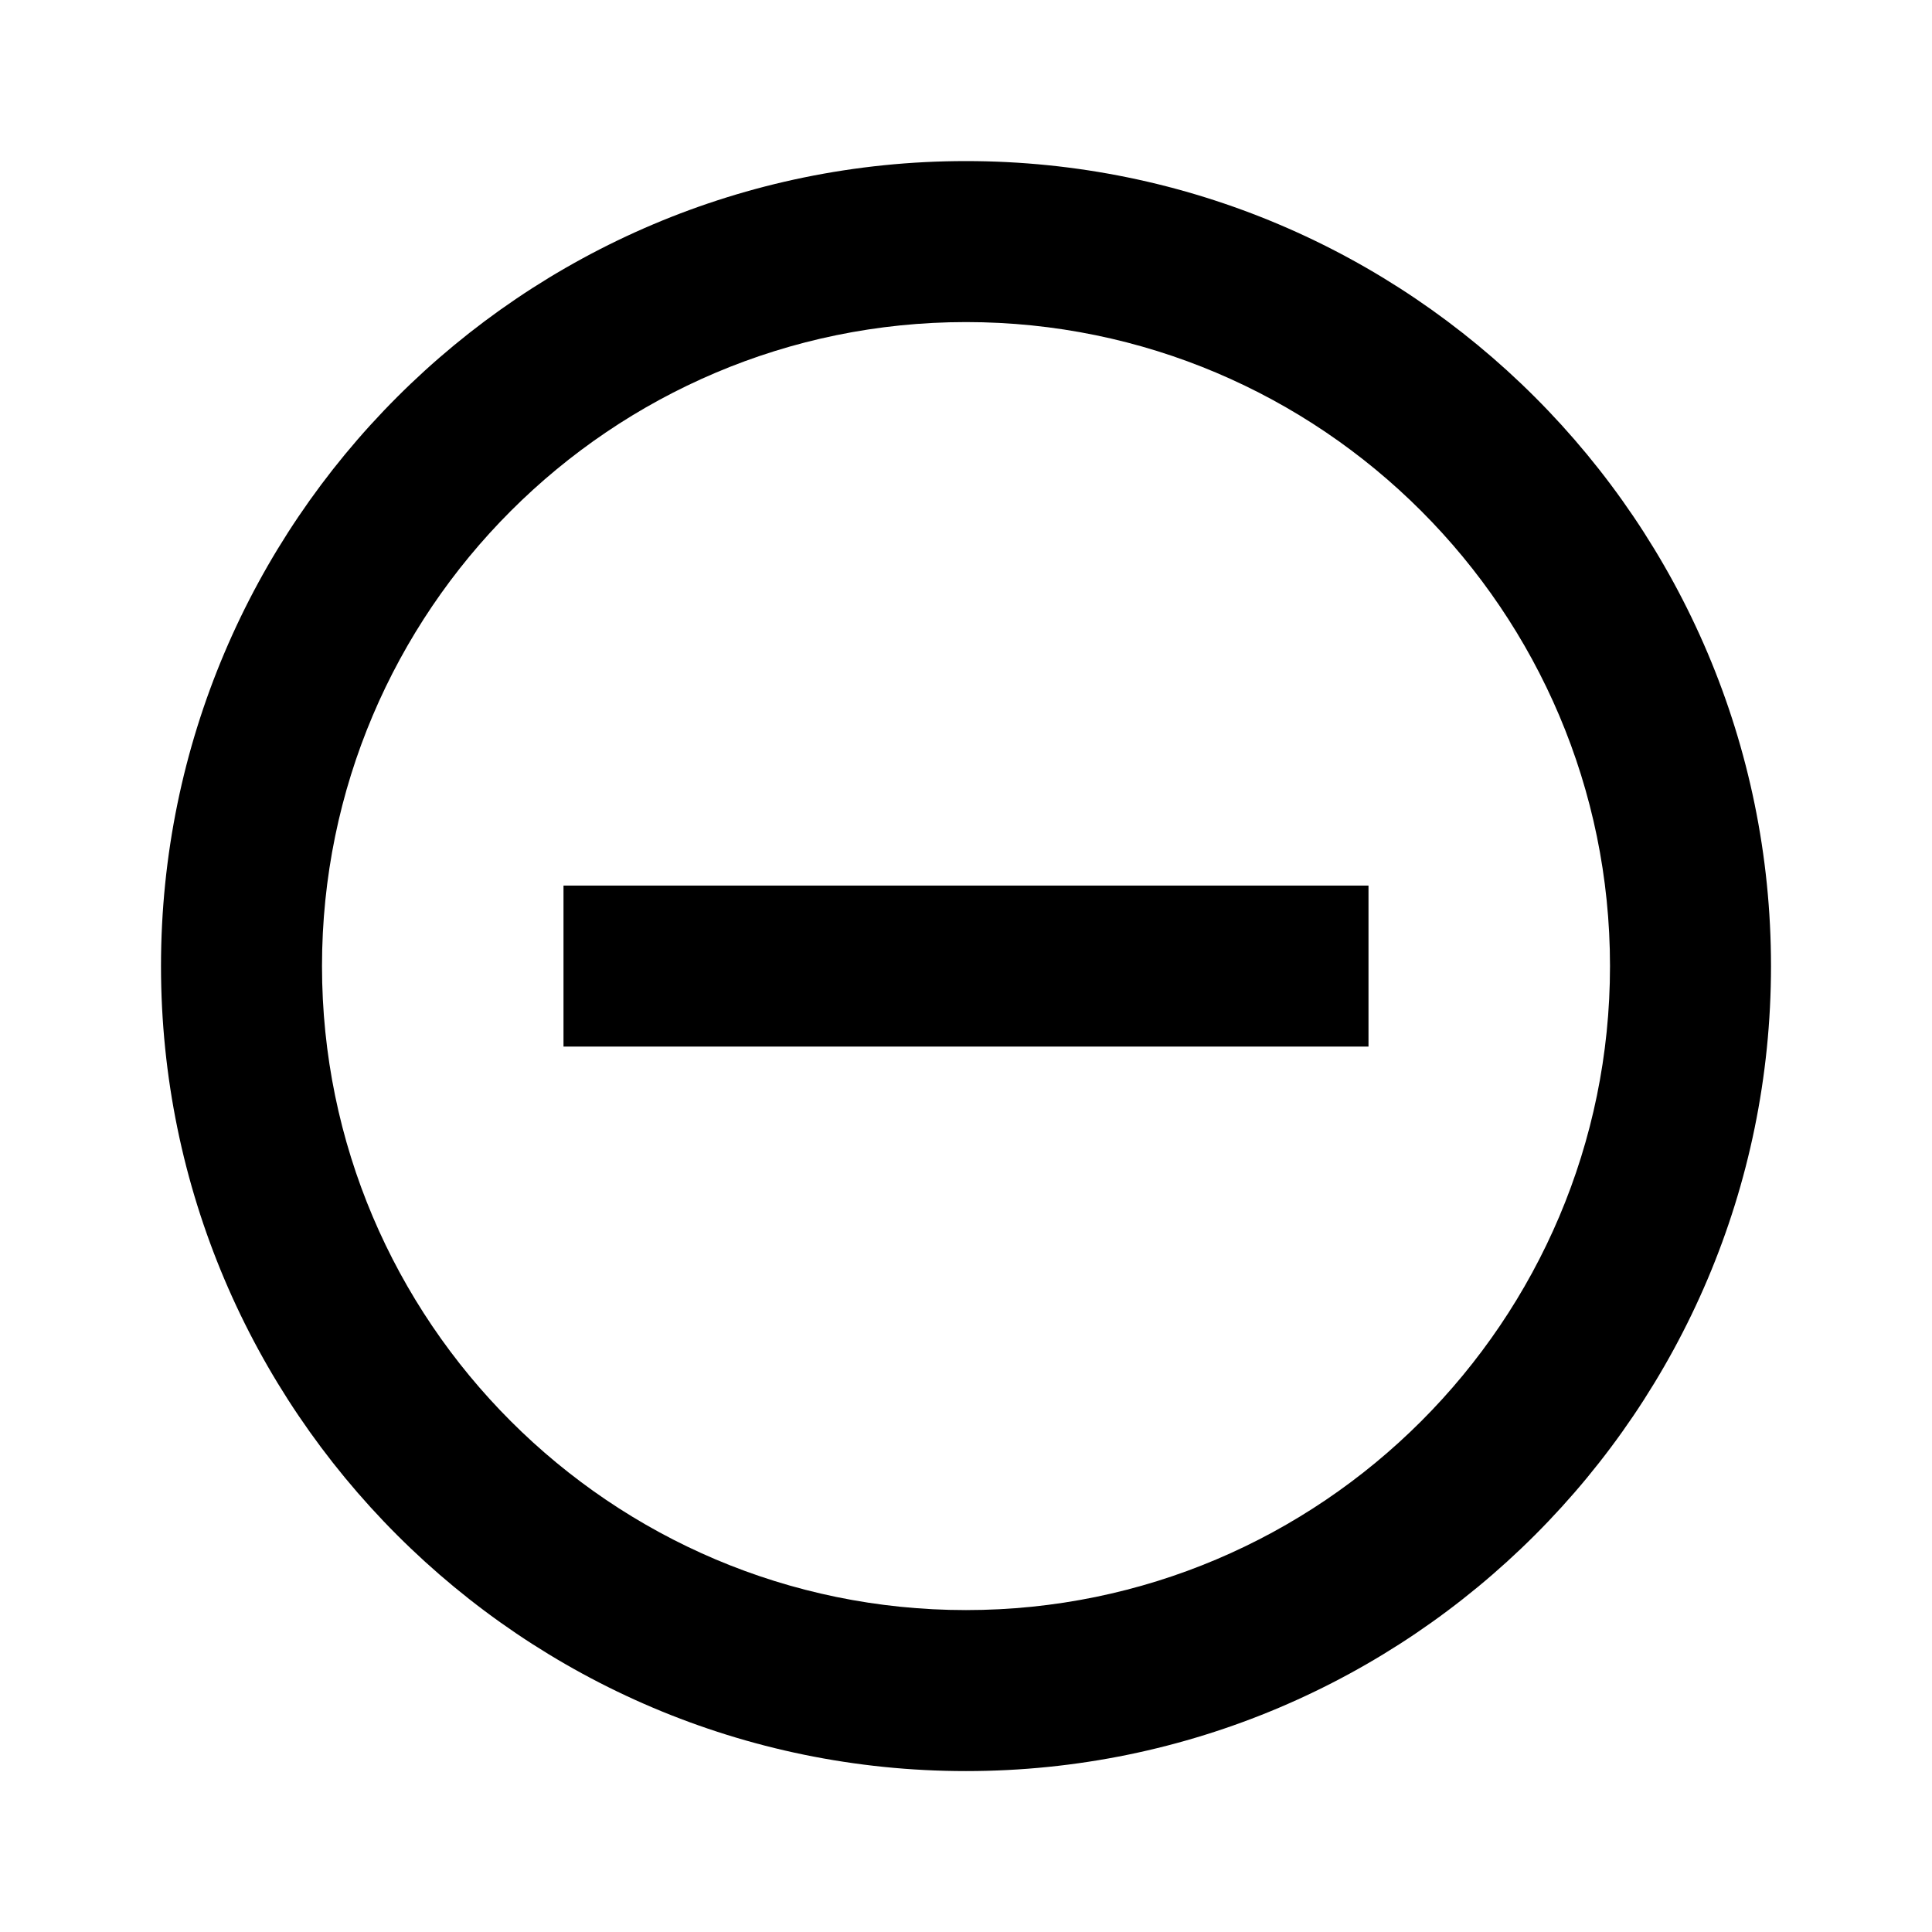
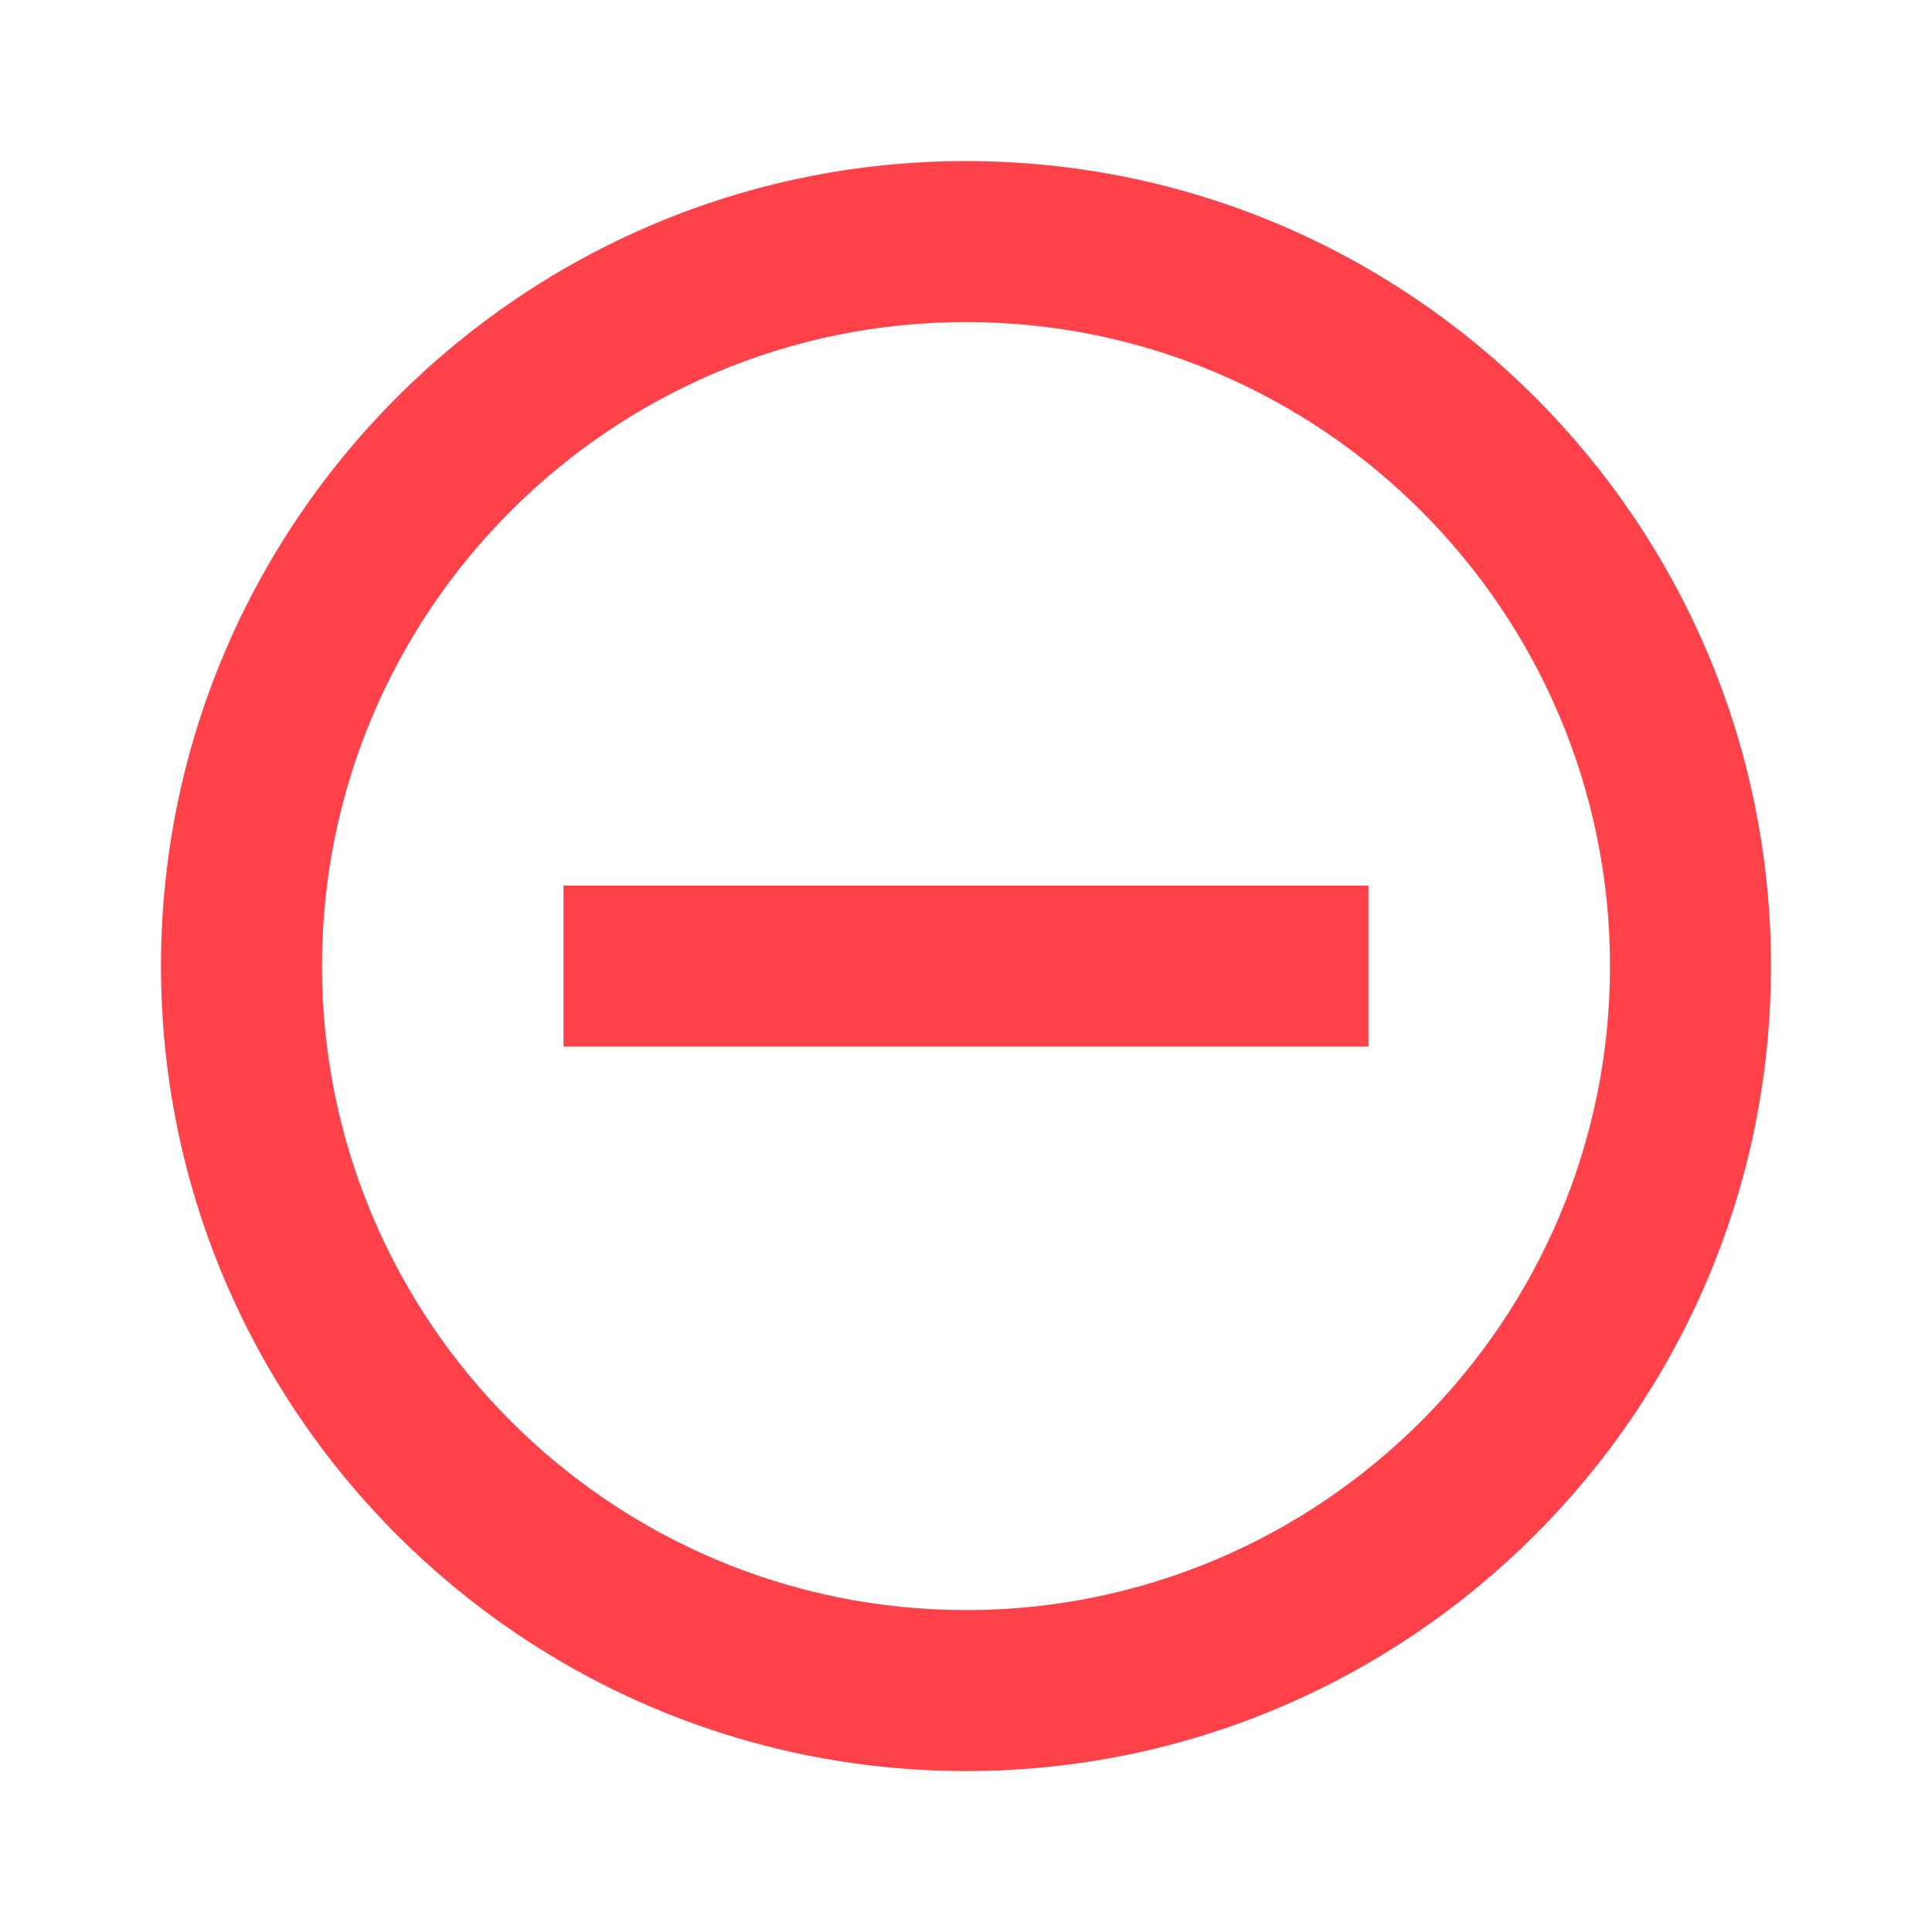
<svg xmlns="http://www.w3.org/2000/svg" width="24" height="24" viewBox="0 0 24 24">
-   <g fill="FF424A">
+   <g fill="#FF424A">
    <path d="M12 22.001c-5.514 0-10-4.486-10-10s4.486-10 10-10 10 4.486 10 10-4.486 10-10 10zm0-18c-4.411 0-8 3.589-8 8s3.589 8 8 8 8-3.589 8-8-3.589-8-8-8z" />
    <path d="M7 11.001h10v2H7z" />
  </g>
</svg>
